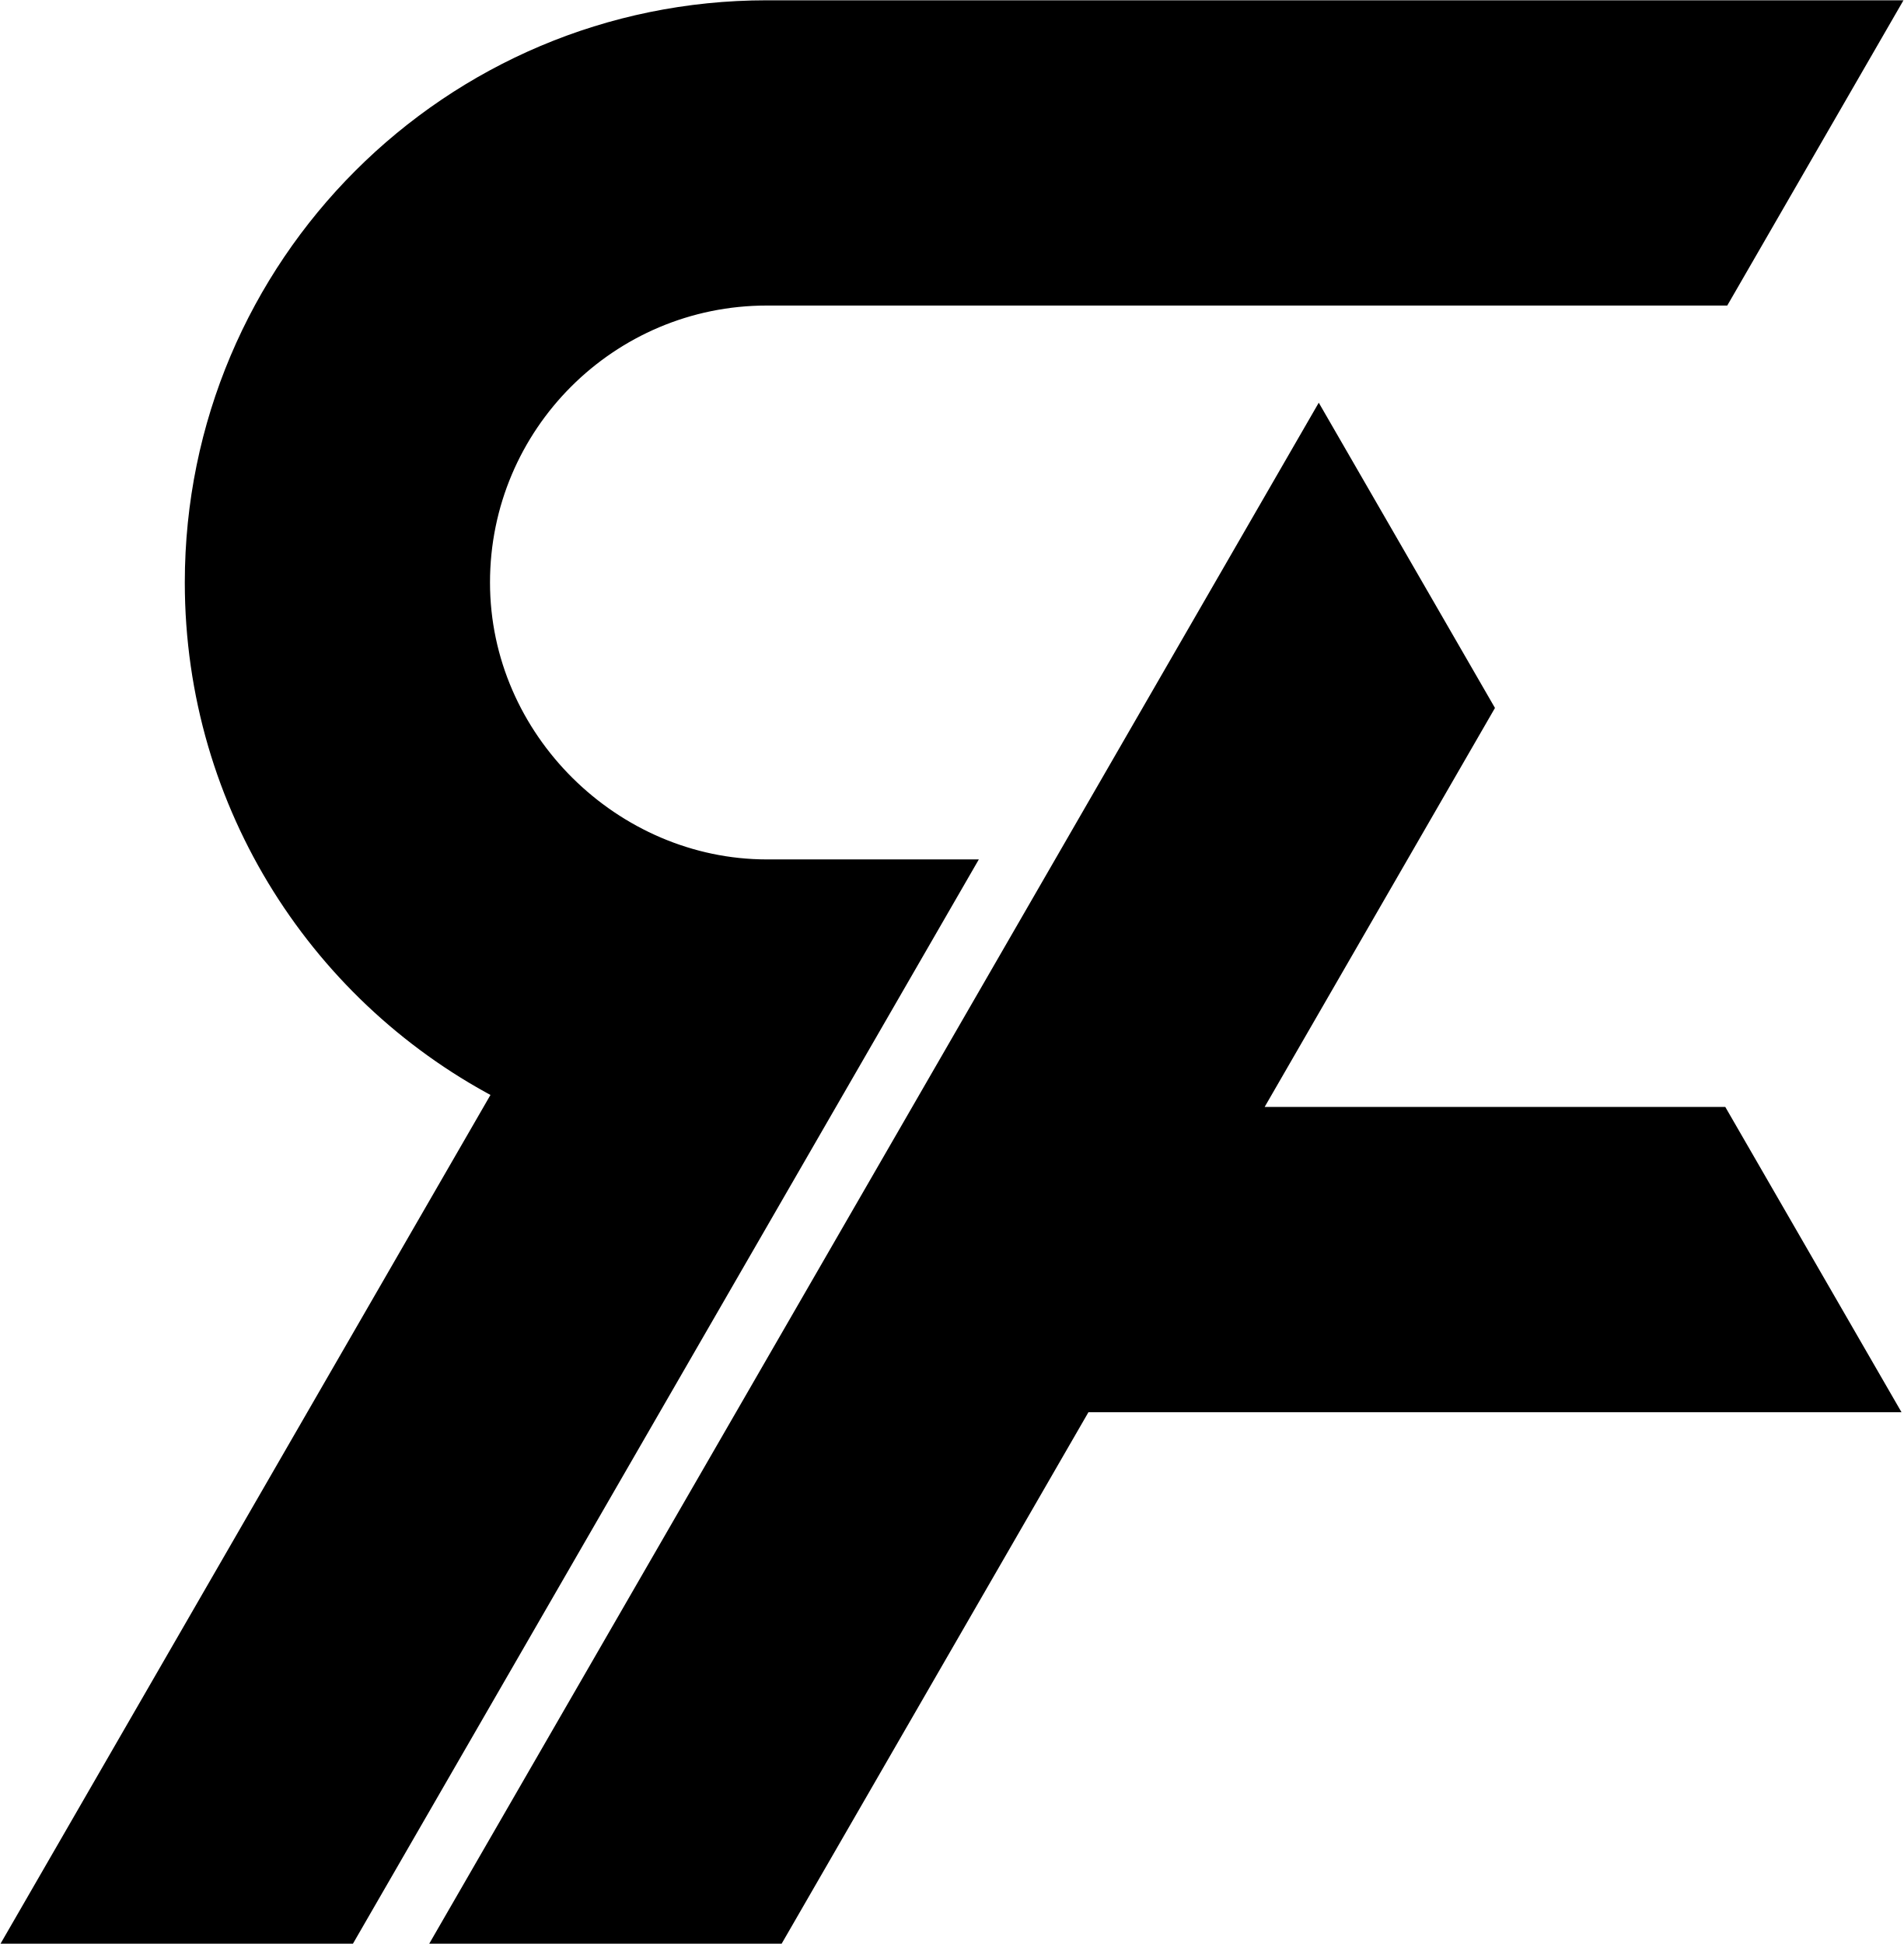
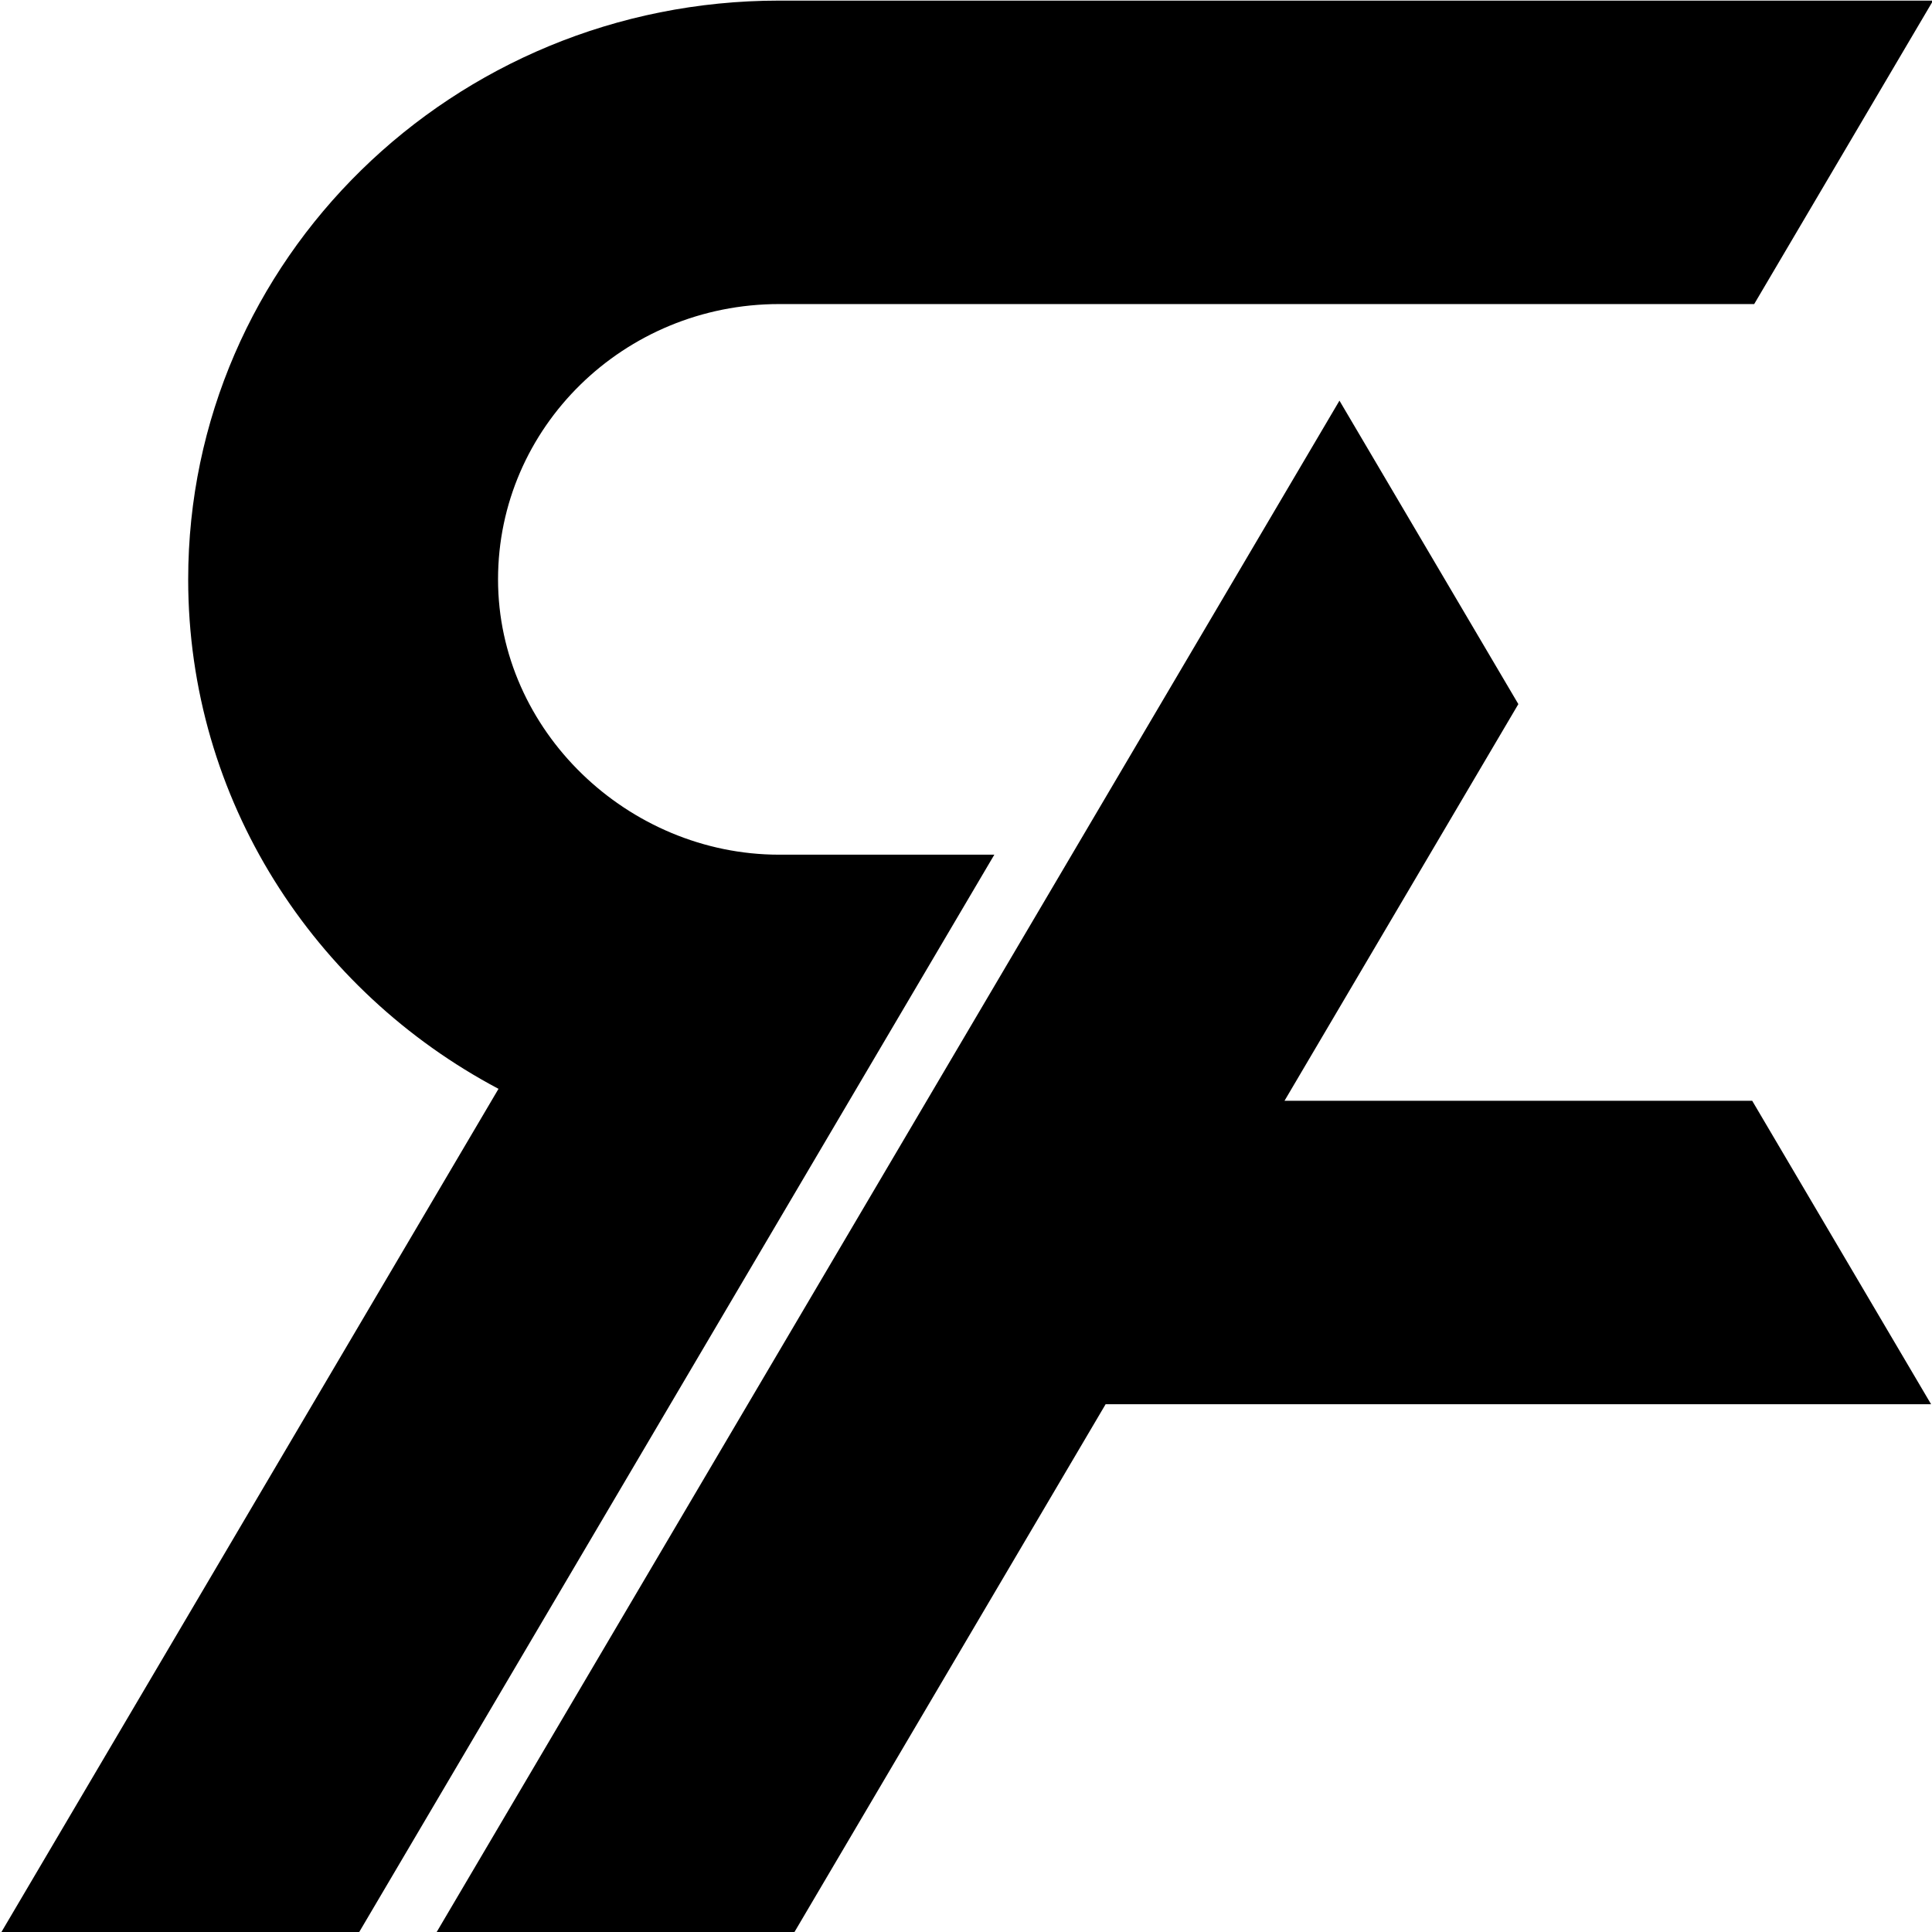
- <svg xmlns="http://www.w3.org/2000/svg" width="1056" height="1078" viewBox="0 0 1056 1078" fill="none">
-   <path d="M1041.86 8.16L1034.93 20.16L955.675 157.431L953.365 161.431H425.338C336.105 161.431 263.768 233.769 263.768 323.001C263.768 412.027 338.473 484.497 425.198 484.57H529.031L522.103 496.57L193.435 1065.84L191.125 1069.84H14.144L21.072 1057.84L283.118 603.961C180.708 552.021 110.497 445.718 110.497 323C110.497 149.119 251.457 8.16 425.338 8.16H1041.86ZM738.351 251.307L817.604 388.577L819.913 392.577L817.604 396.577L687.547 621.841H952.278L954.588 625.841L1033.84 763.111L1040.77 775.111H599.057L431.205 1065.84L428.896 1069.84H251.914L258.842 1057.84L724.494 251.307L731.422 239.307L738.351 251.307Z" fill="black" stroke="black" stroke-width="16" />
+ <svg xmlns="http://www.w3.org/2000/svg" width="512" height="512" viewBox="0 0 512 512" fill="none">
+   <path d="M464.878 80.58H206.484C165.34 80.58 131.986 113.245 131.986 153.54C131.986 193.703 166.454 226.467 206.42 226.5H263.509L95.106 512.16H0.287L132.109 288.552C83.151 262.631 49.87 211.899 49.87 153.54C49.871 68.831 119.989 0.16 206.484 0.16H512.287L464.878 80.58ZM402.379 186.595L340.408 291.717H464.351L511.76 372.136H292.998L210.451 512.16H115.633L354.97 106.176L402.379 186.595Z" fill="black" />
</svg>
